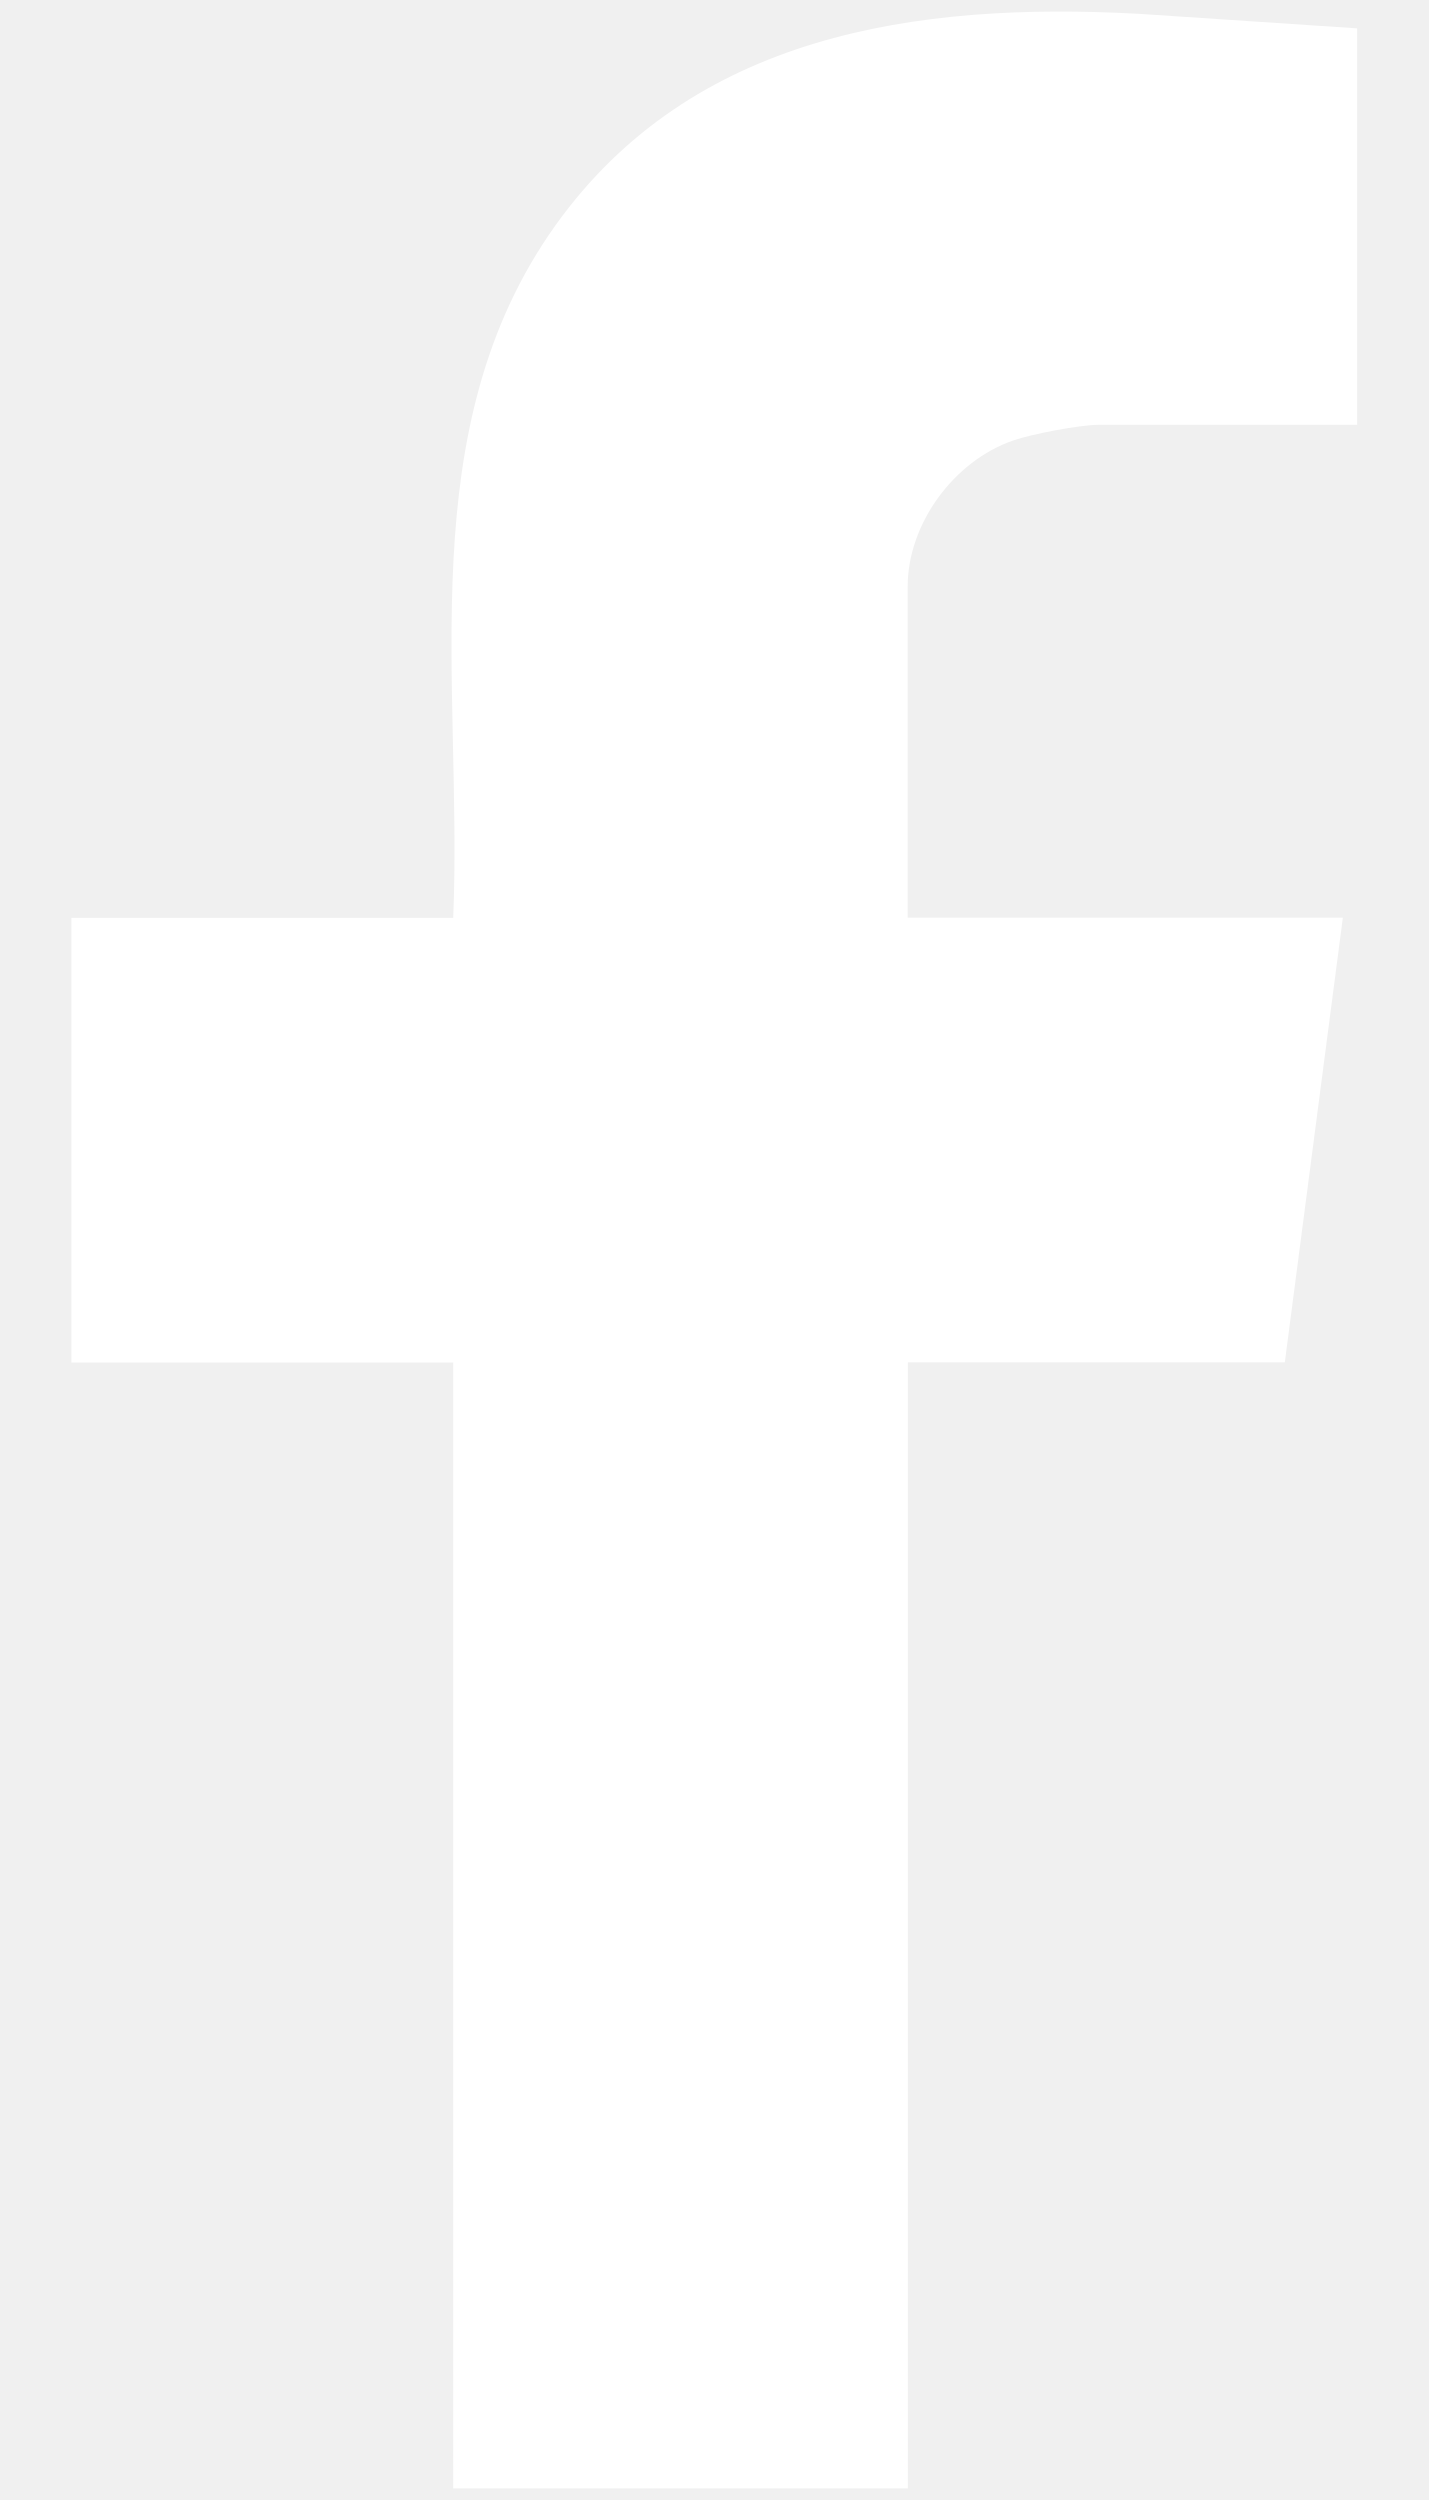
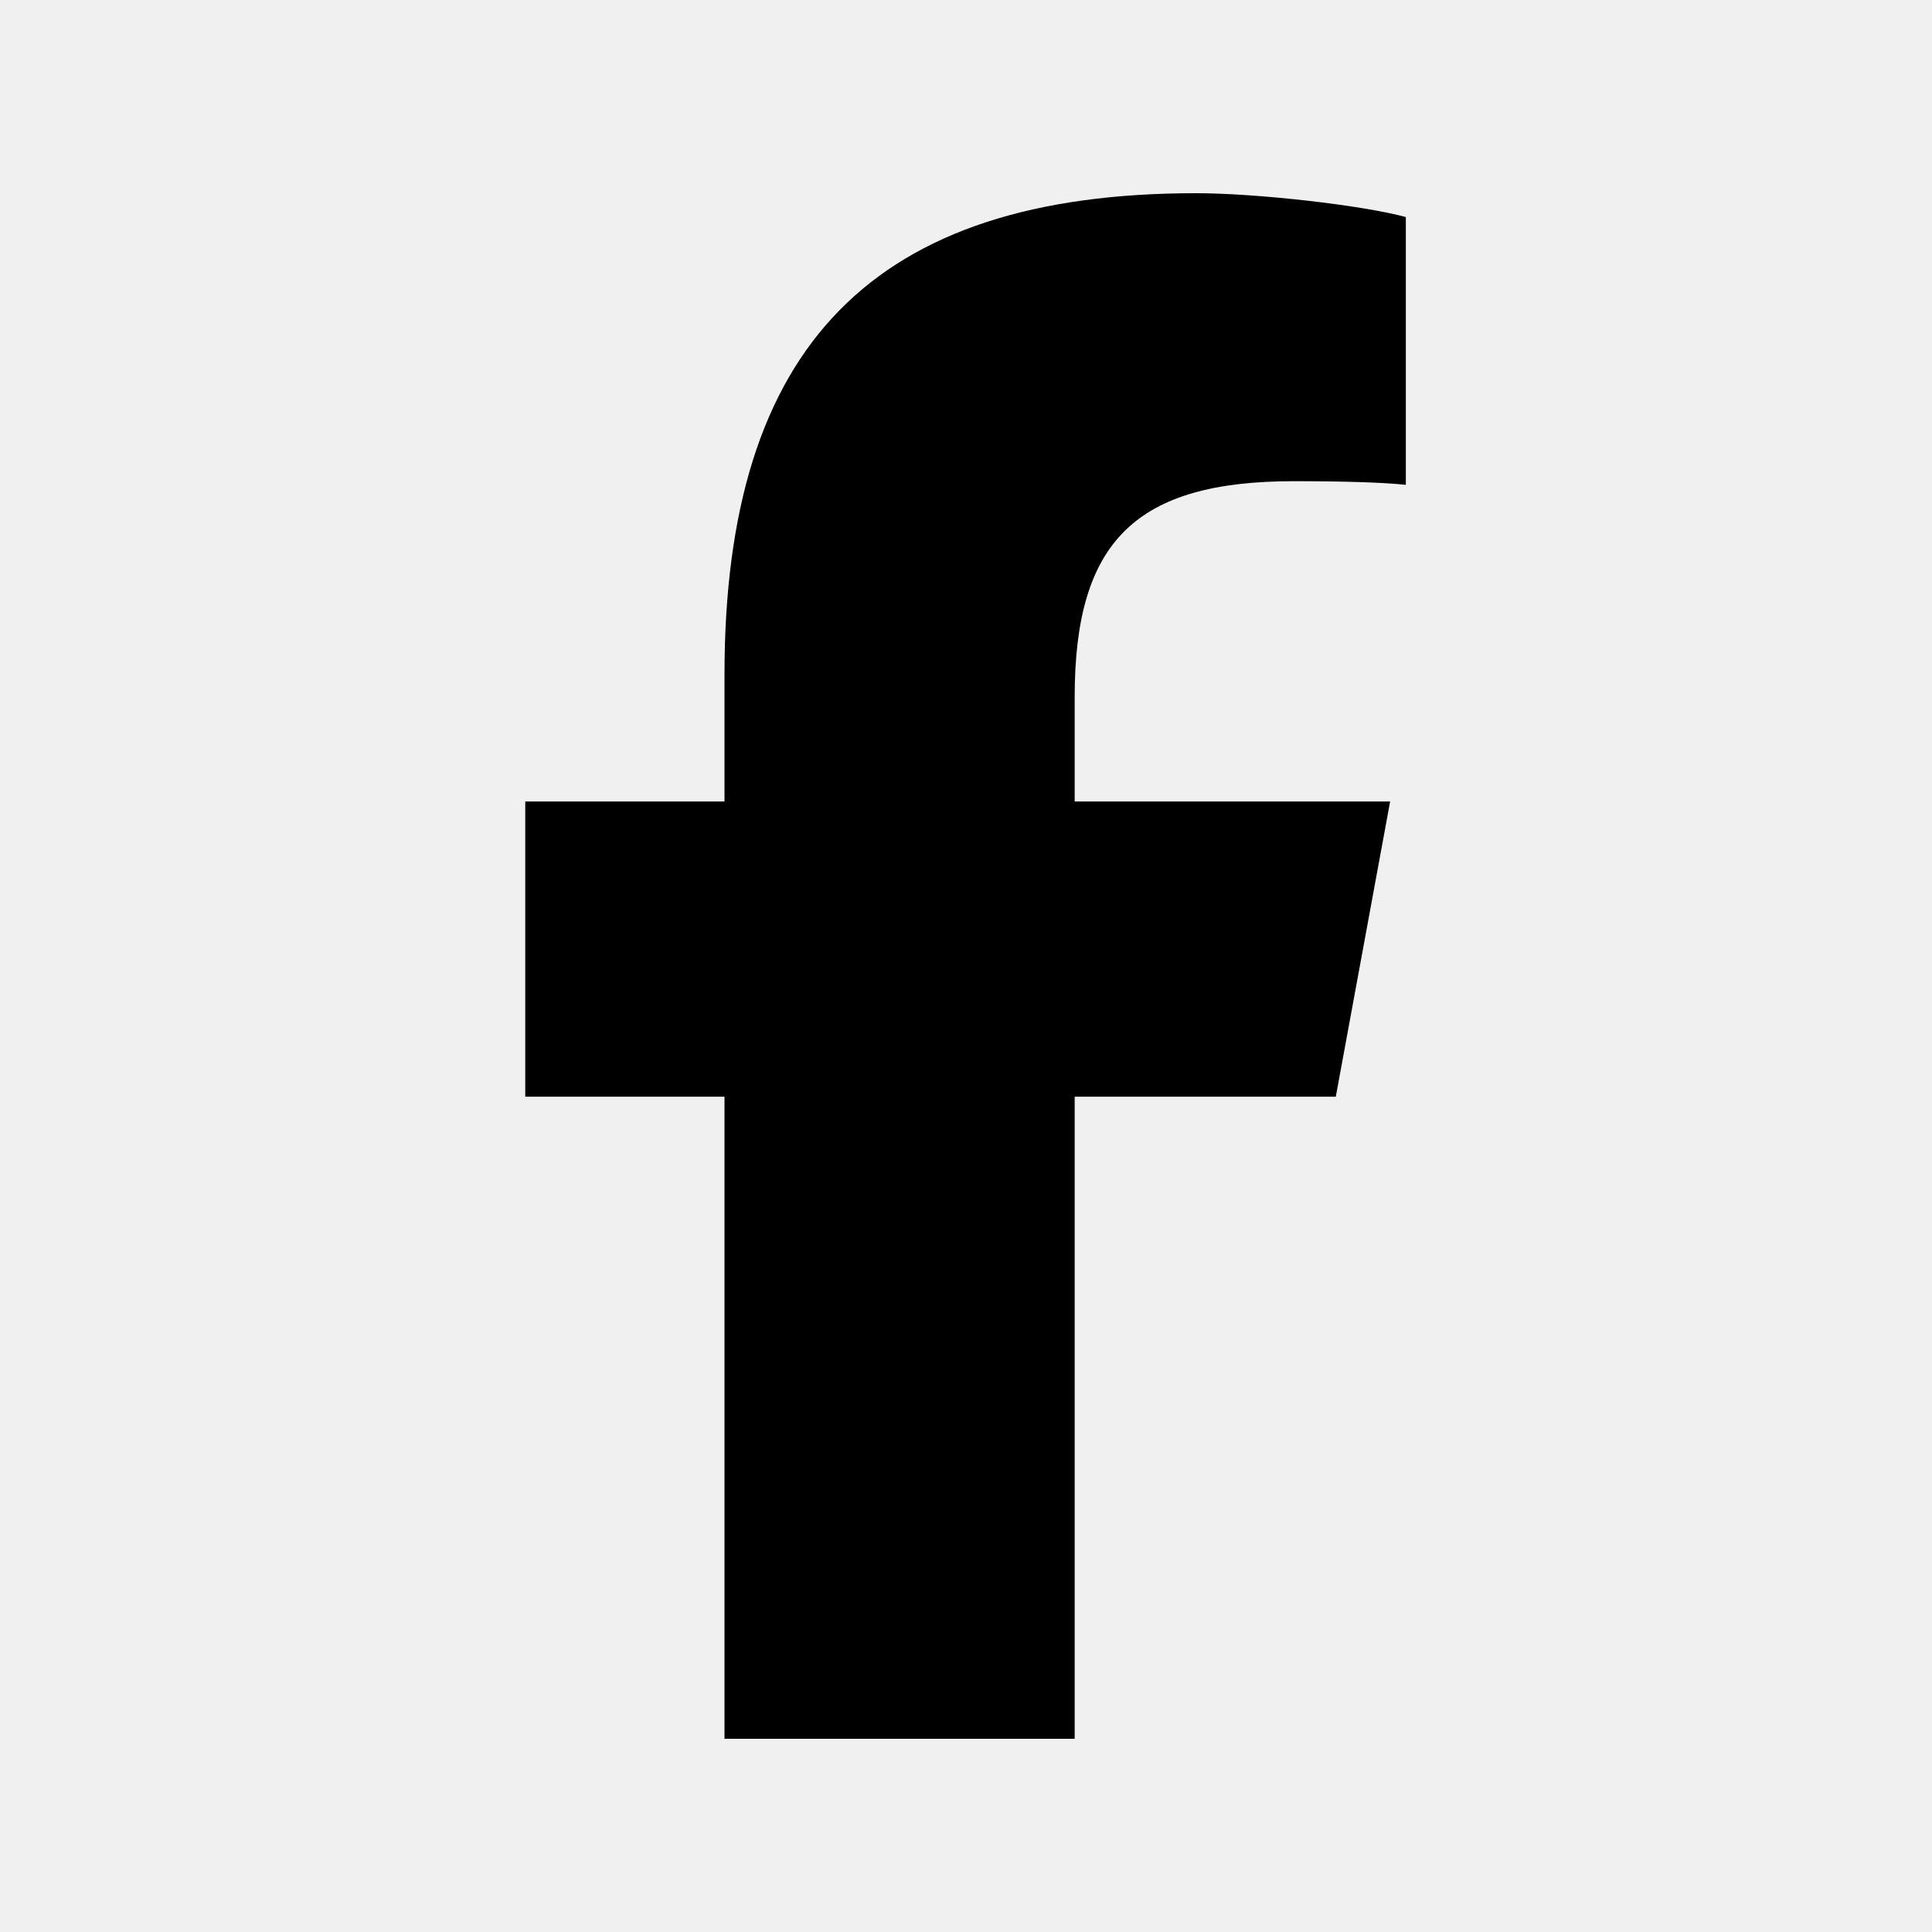
- <svg xmlns="http://www.w3.org/2000/svg" width="8" height="14" viewBox="0 0 8 14" fill="none">
-   <g clip-path="url(#clip0_145_1455)">
-     <path d="M2.538 13.936V7.63H0.4V5.14H2.538C2.592 3.823 2.297 2.4 3.112 1.26C3.876 0.193 5.13 0.01 6.37 0.077L7.6 0.159V2.379H6.153C6.048 2.379 5.779 2.43 5.673 2.467C5.343 2.581 5.083 2.932 5.083 3.285V5.139H7.52L7.195 7.629H5.084V13.935H2.54L2.538 13.936Z" fill="white" />
-   </g>
-   <defs>
-     <clipPath id="clip0_145_1455">
-       <rect width="7.2" height="13.872" fill="white" transform="translate(0.400391 0.0644531)" />
-     </clipPath>
-   </defs>
+ <svg xmlns="http://www.w3.org/2000/svg" viewBox="0 0 640 640">
+   <path d="M240 363.3L240 576L356 576L356 363.3L442.5 363.3L460.5 265.5L356 265.5L356 230.9C356 179.2 376.3 159.4 428.7 159.4C445 159.4 458.1 159.8 465.7 160.6L465.7 71.9C451.4 68 416.4 64 396.2 64C289.3 64 240 114.5 240 223.4L240 265.5L174 265.5L174 363.3L240 363.3z" />
</svg>
